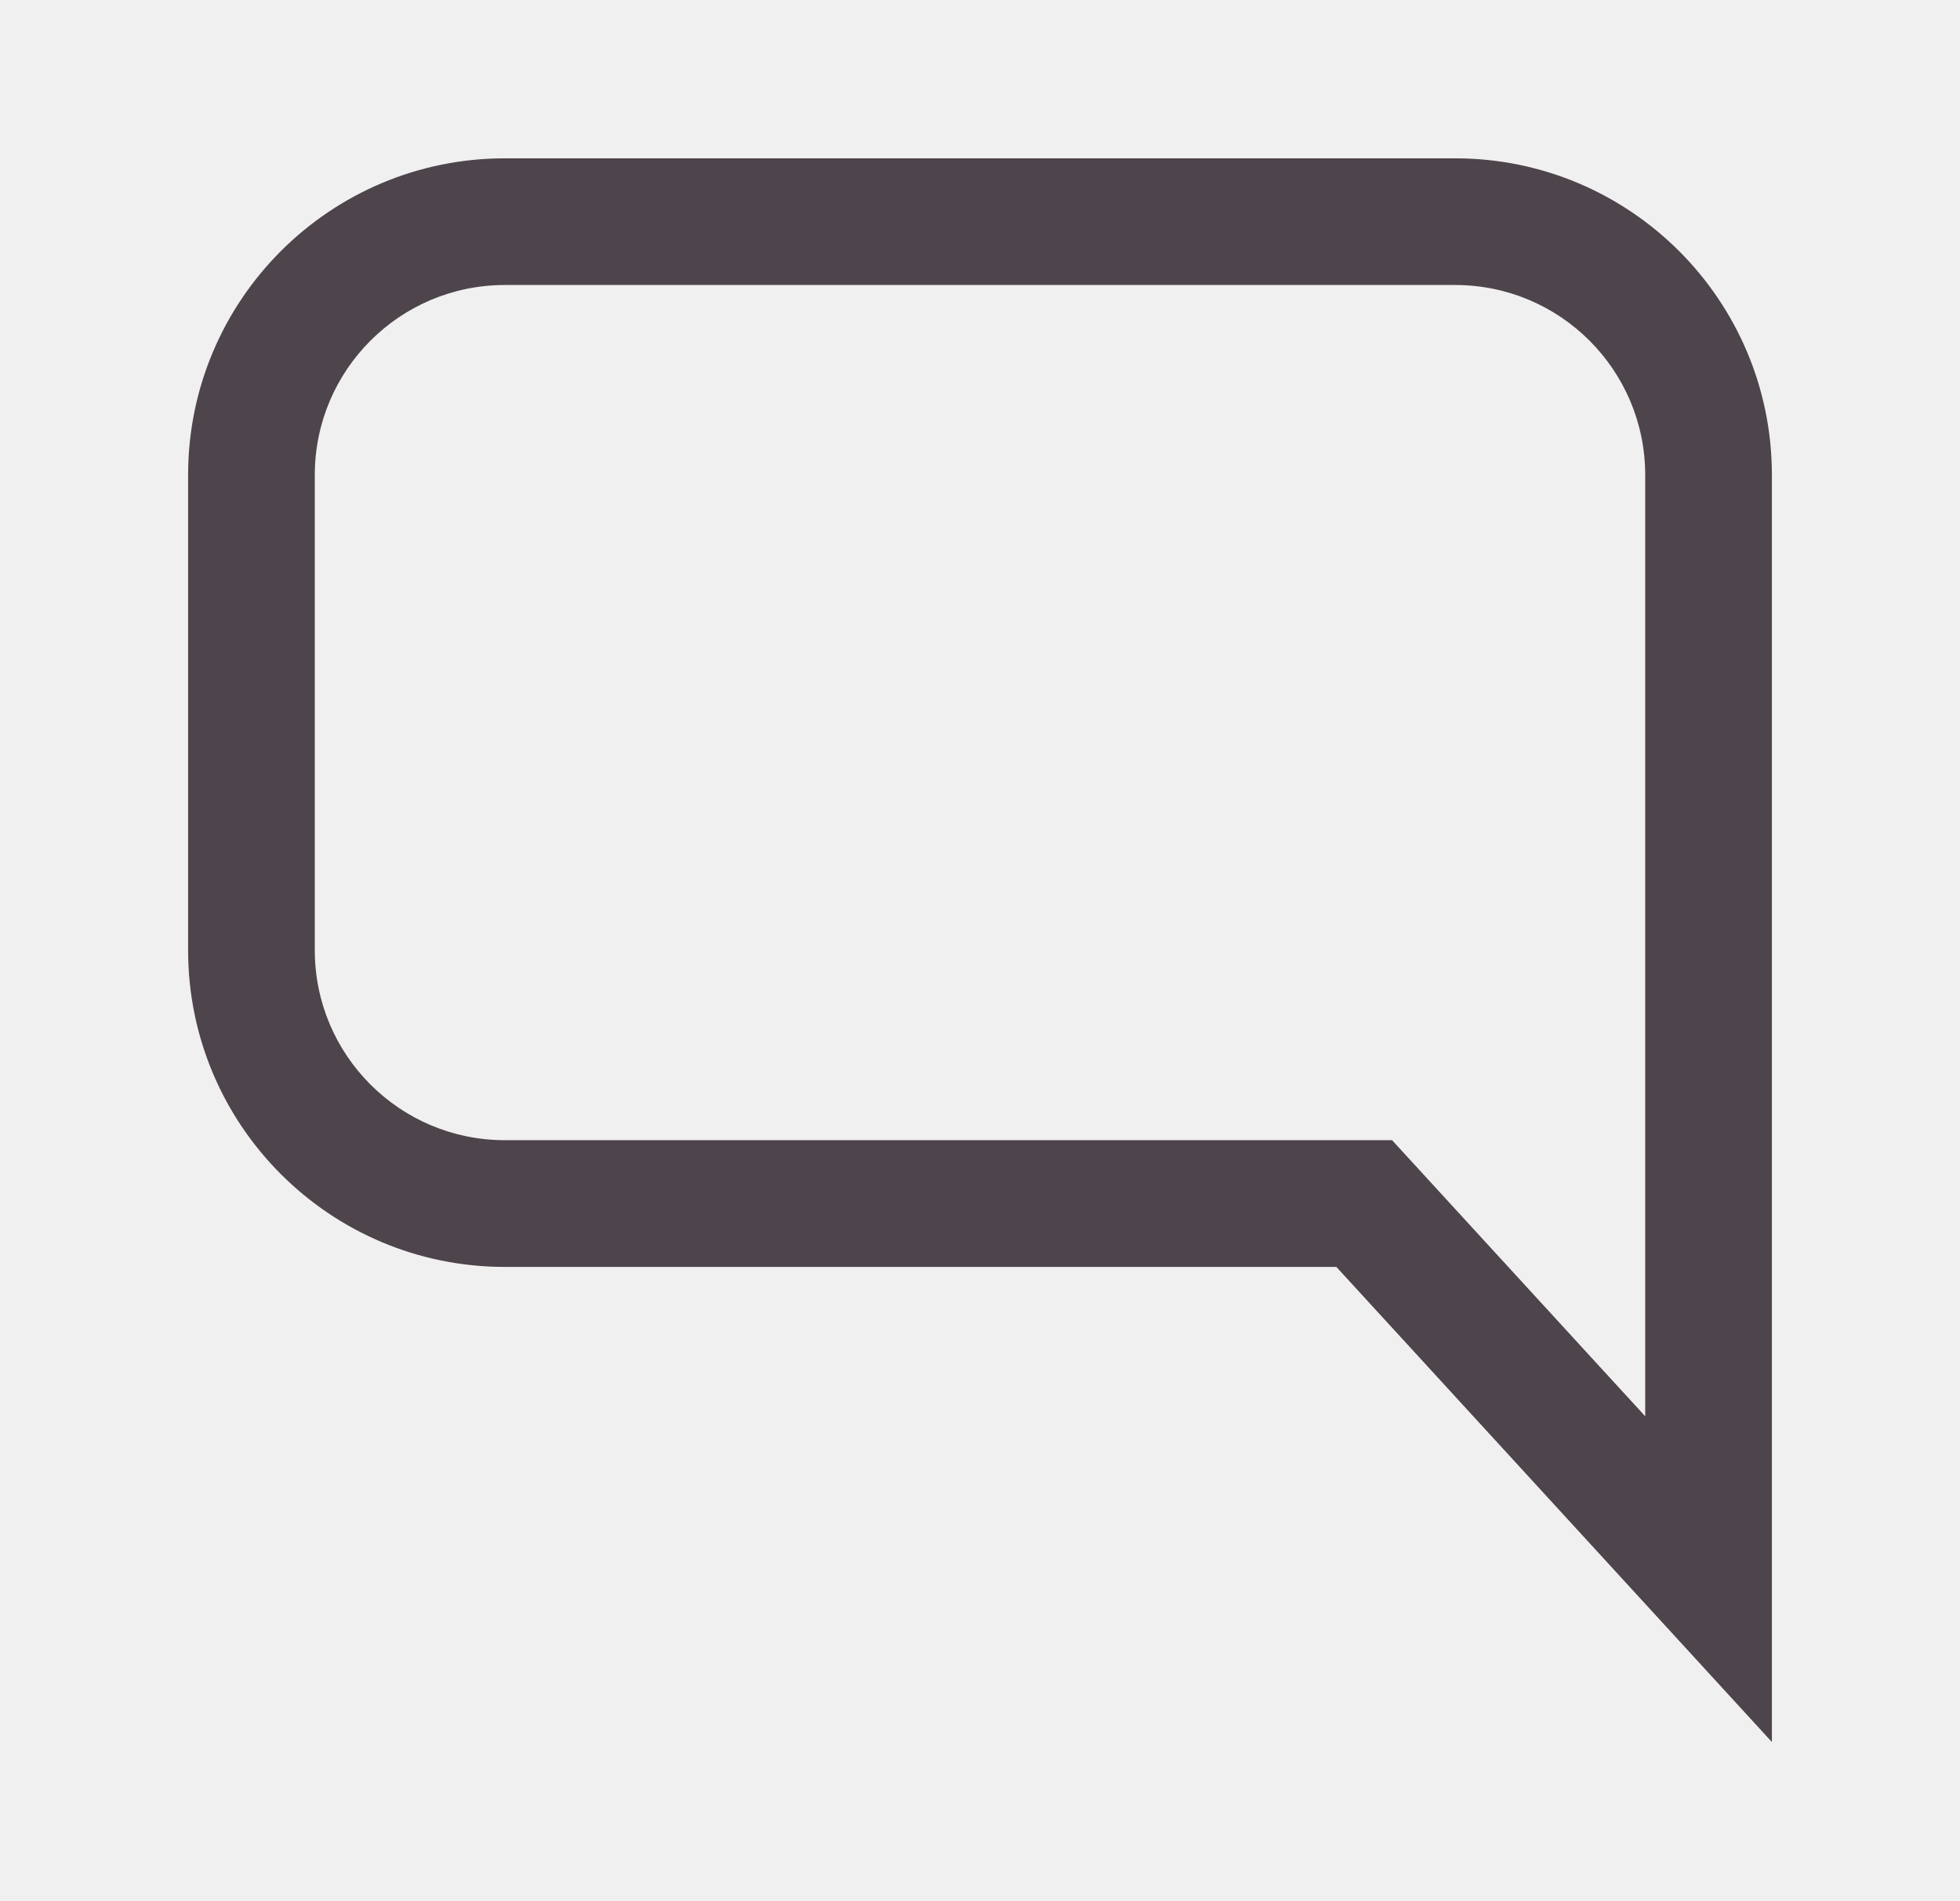
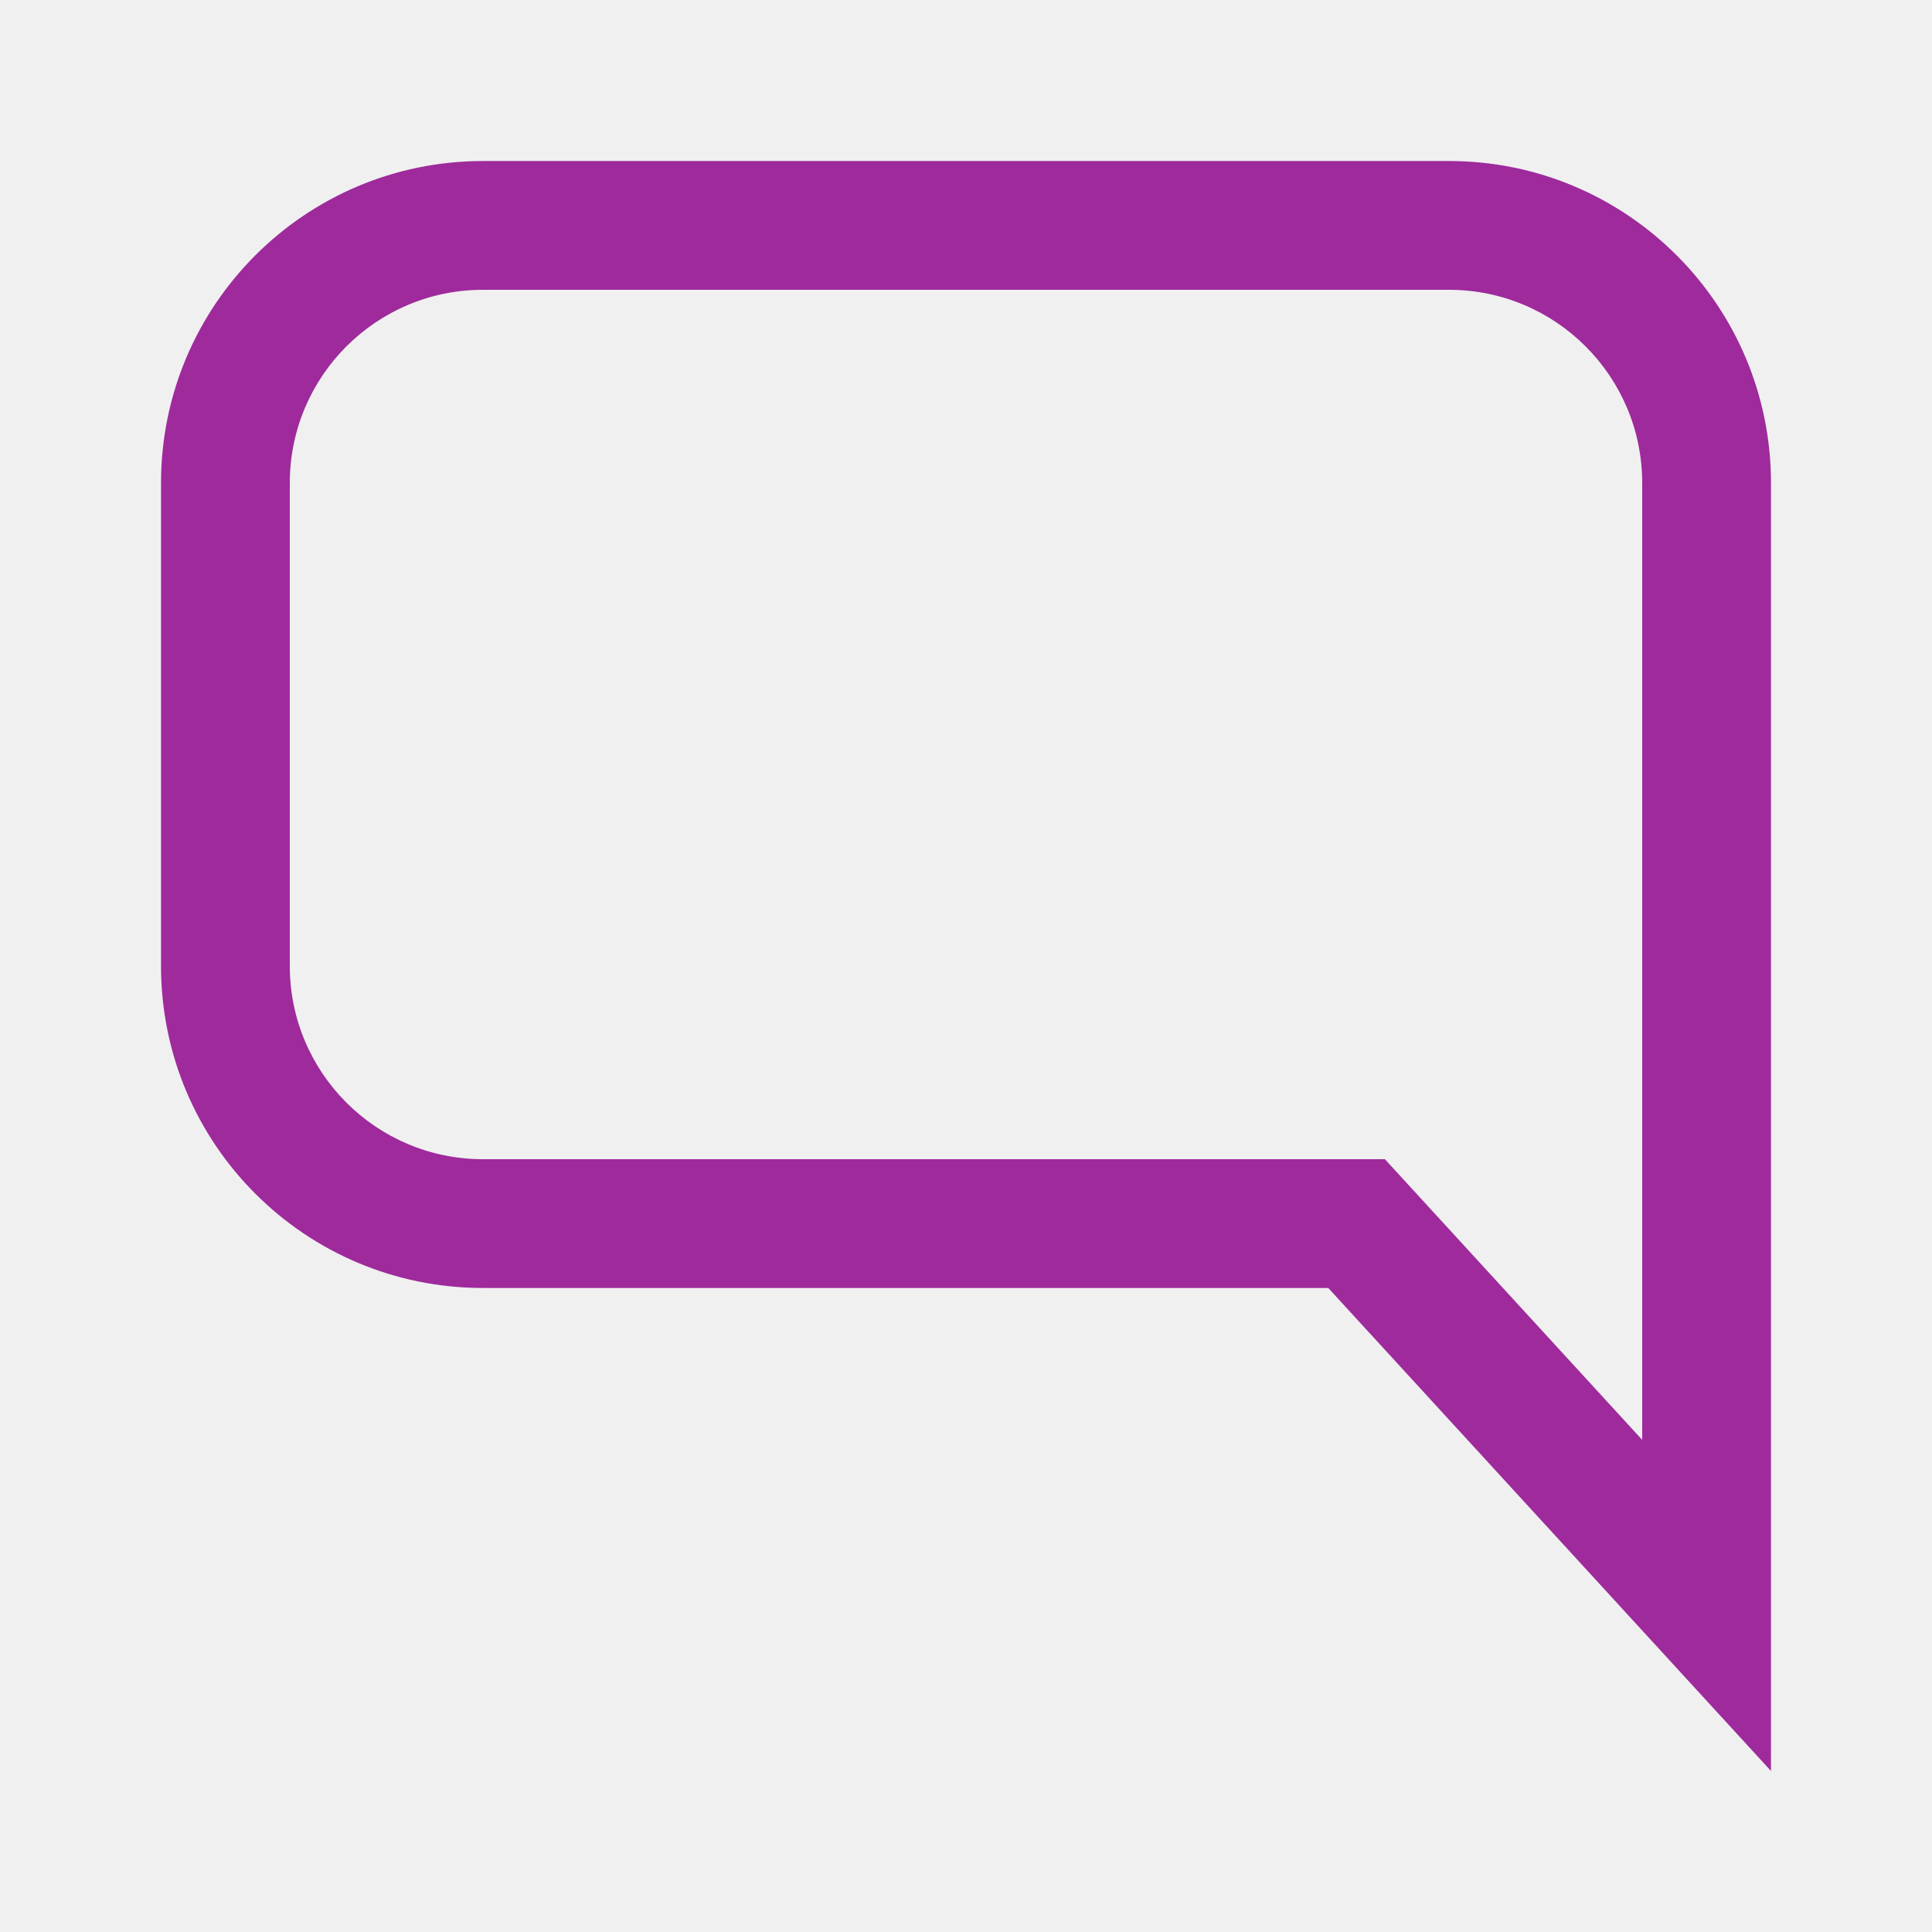
- <svg xmlns="http://www.w3.org/2000/svg" width="33" height="32" viewBox="0 0 33 32" fill="none">
-   <g clip-path="url(#clip0_2108_49126)">
-     <path fill-rule="evenodd" clip-rule="evenodd" d="M23.438 19.199L27.7 23.848V7.999C27.7 6.232 26.267 4.799 24.5 4.799H8.5C6.733 4.799 5.3 6.232 5.3 7.999V15.999C5.3 17.767 6.733 19.199 8.5 19.199H23.438ZM29.833 7.999C29.833 5.054 27.445 2.666 24.5 2.666H8.5C5.554 2.666 3.167 5.054 3.167 7.999V15.999C3.167 18.945 5.554 21.333 8.5 21.333H22.5L29.833 29.333V7.999Z" fill="#4E444B" />
+ <svg xmlns="http://www.w3.org/2000/svg" width="32" height="32" viewBox="0 0 32 32" fill="none">
+   <g clip-path="url(#clip0_2265_43086)">
+     <path fill-rule="evenodd" clip-rule="evenodd" d="M22.938 19.2L27.2 23.849V8C27.2 6.233 25.767 4.8 24 4.8H8C6.233 4.8 4.8 6.233 4.8 8V16C4.8 17.767 6.233 19.2 8 19.2H22.938ZM29.333 8C29.333 5.055 26.945 2.667 24 2.667H8C5.054 2.667 2.667 5.055 2.667 8V16C2.667 18.946 5.054 21.333 8 21.333H22L29.333 29.333V8Z" fill="#9E2A9C" />
  </g>
  <defs>
-     <clipPath id="clip0_2108_49126">
-       <rect width="32" height="32" fill="white" transform="translate(0.5)" />
+     <clipPath id="clip0_2265_43086">
+       <rect width="32" height="32" fill="white" />
    </clipPath>
  </defs>
</svg>
